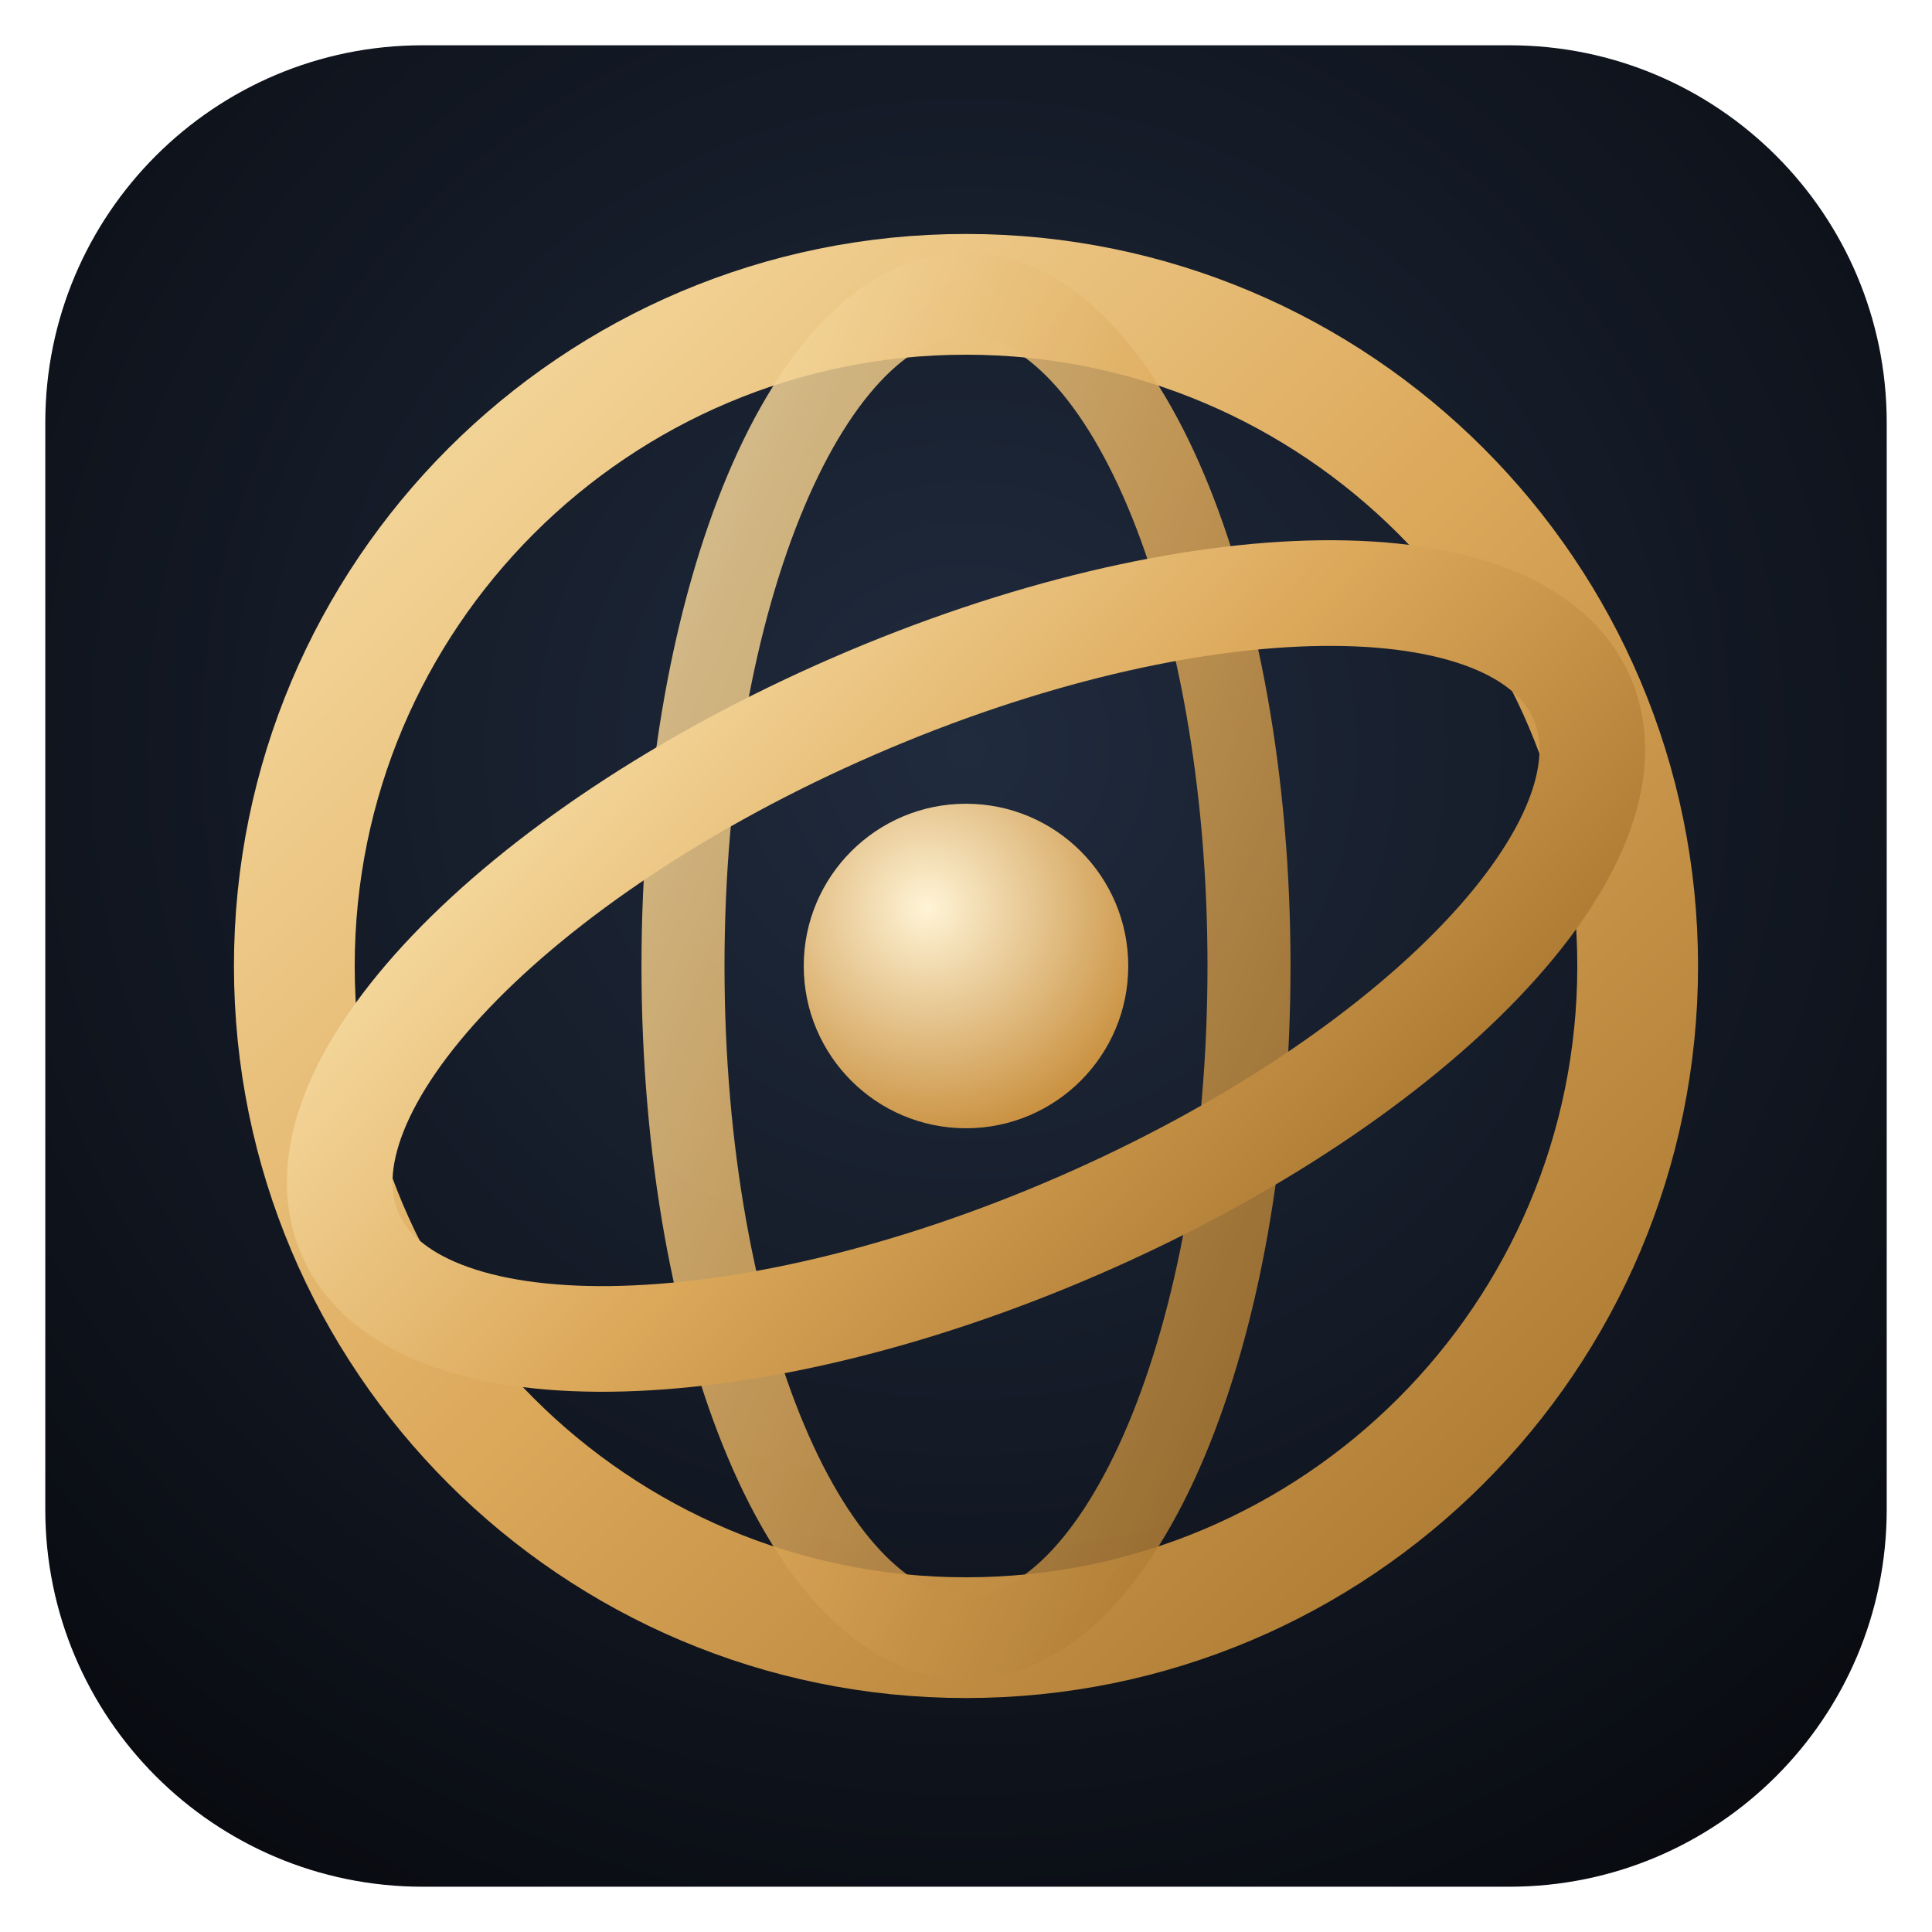
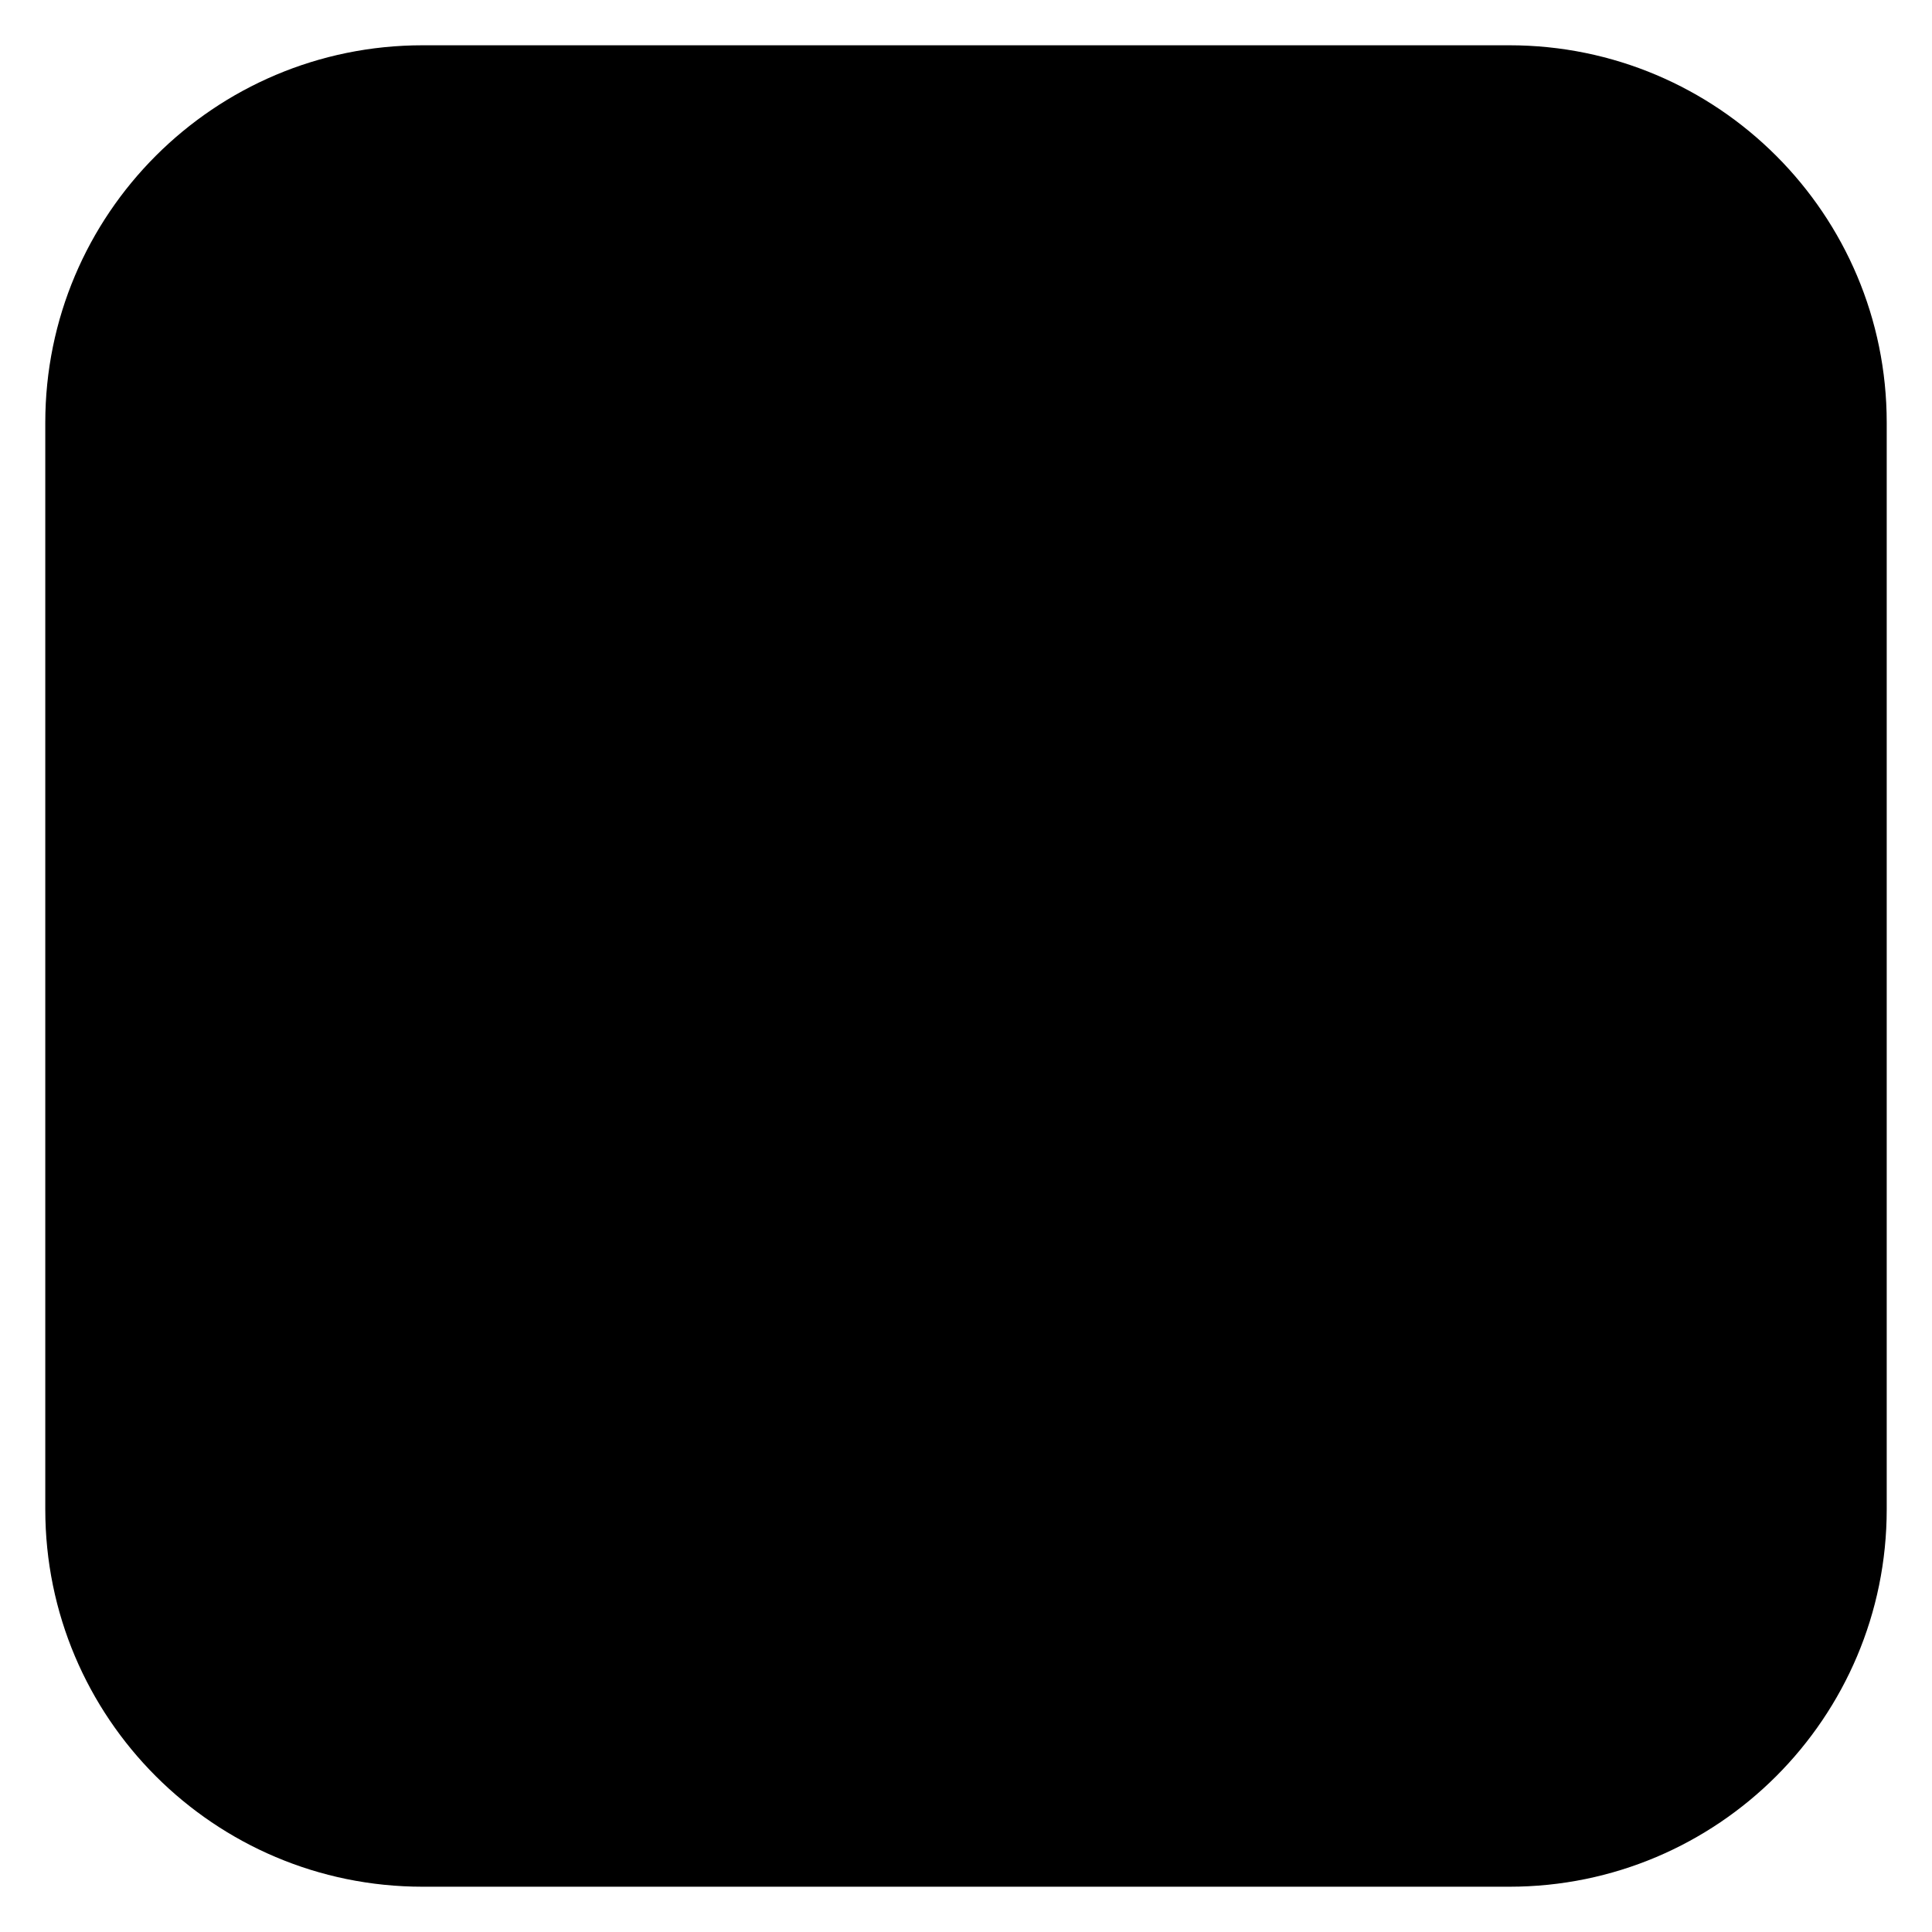
<svg xmlns="http://www.w3.org/2000/svg" viewBox="0 0 1024 1024">
  <defs>
    <radialGradient id="bg" cx="50%" cy="38%" r="75%">
-       <stop offset="0" stop-color="#202B3E" />
-       <stop offset="1" stop-color="#080A0F" />
+       <stop offset="0" stop-color="{{bg1}}" />
+       <stop offset="1" stop-color="{{bg3}}" />
    </radialGradient>
    <linearGradient id="brass" x1="0" y1="0" x2="1" y2="1">
-       <stop offset="0" stop-color="#F9E0A8" />
-       <stop offset=".5" stop-color="#DCA85A" />
-       <stop offset="1" stop-color="#A5722C" />
+       <stop offset="0" stop-color="{{m1}}" />
+       <stop offset=".5" stop-color="{{m2}}" />
+       <stop offset="1" stop-color="{{m3}}" />
    </linearGradient>
    <radialGradient id="core" cx="38%" cy="32%" r="72%">
-       <stop offset="0" stop-color="#FFF4D6" />
-       <stop offset="1" stop-color="#C9903F" />
+       <stop offset="0" stop-color="{{c1}}" />
+       <stop offset="1" stop-color="{{c3}}" />
    </radialGradient>
  </defs>
  <rect x="24" y="24" width="976" height="976" rx="200" fill="url(#bg)" />
  <g fill="none" stroke="url(#brass)" stroke-linecap="round">
    <circle cx="512" cy="512" r="356" stroke-width="64" />
    <ellipse cx="512" cy="512" rx="150" ry="356" stroke-width="44" opacity=".85" />
    <ellipse cx="512" cy="512" rx="356" ry="150" stroke-width="56" transform="rotate(-23.5 512 512)" />
  </g>
  <circle cx="512" cy="512" r="86" fill="url(#core)" />
</svg>
